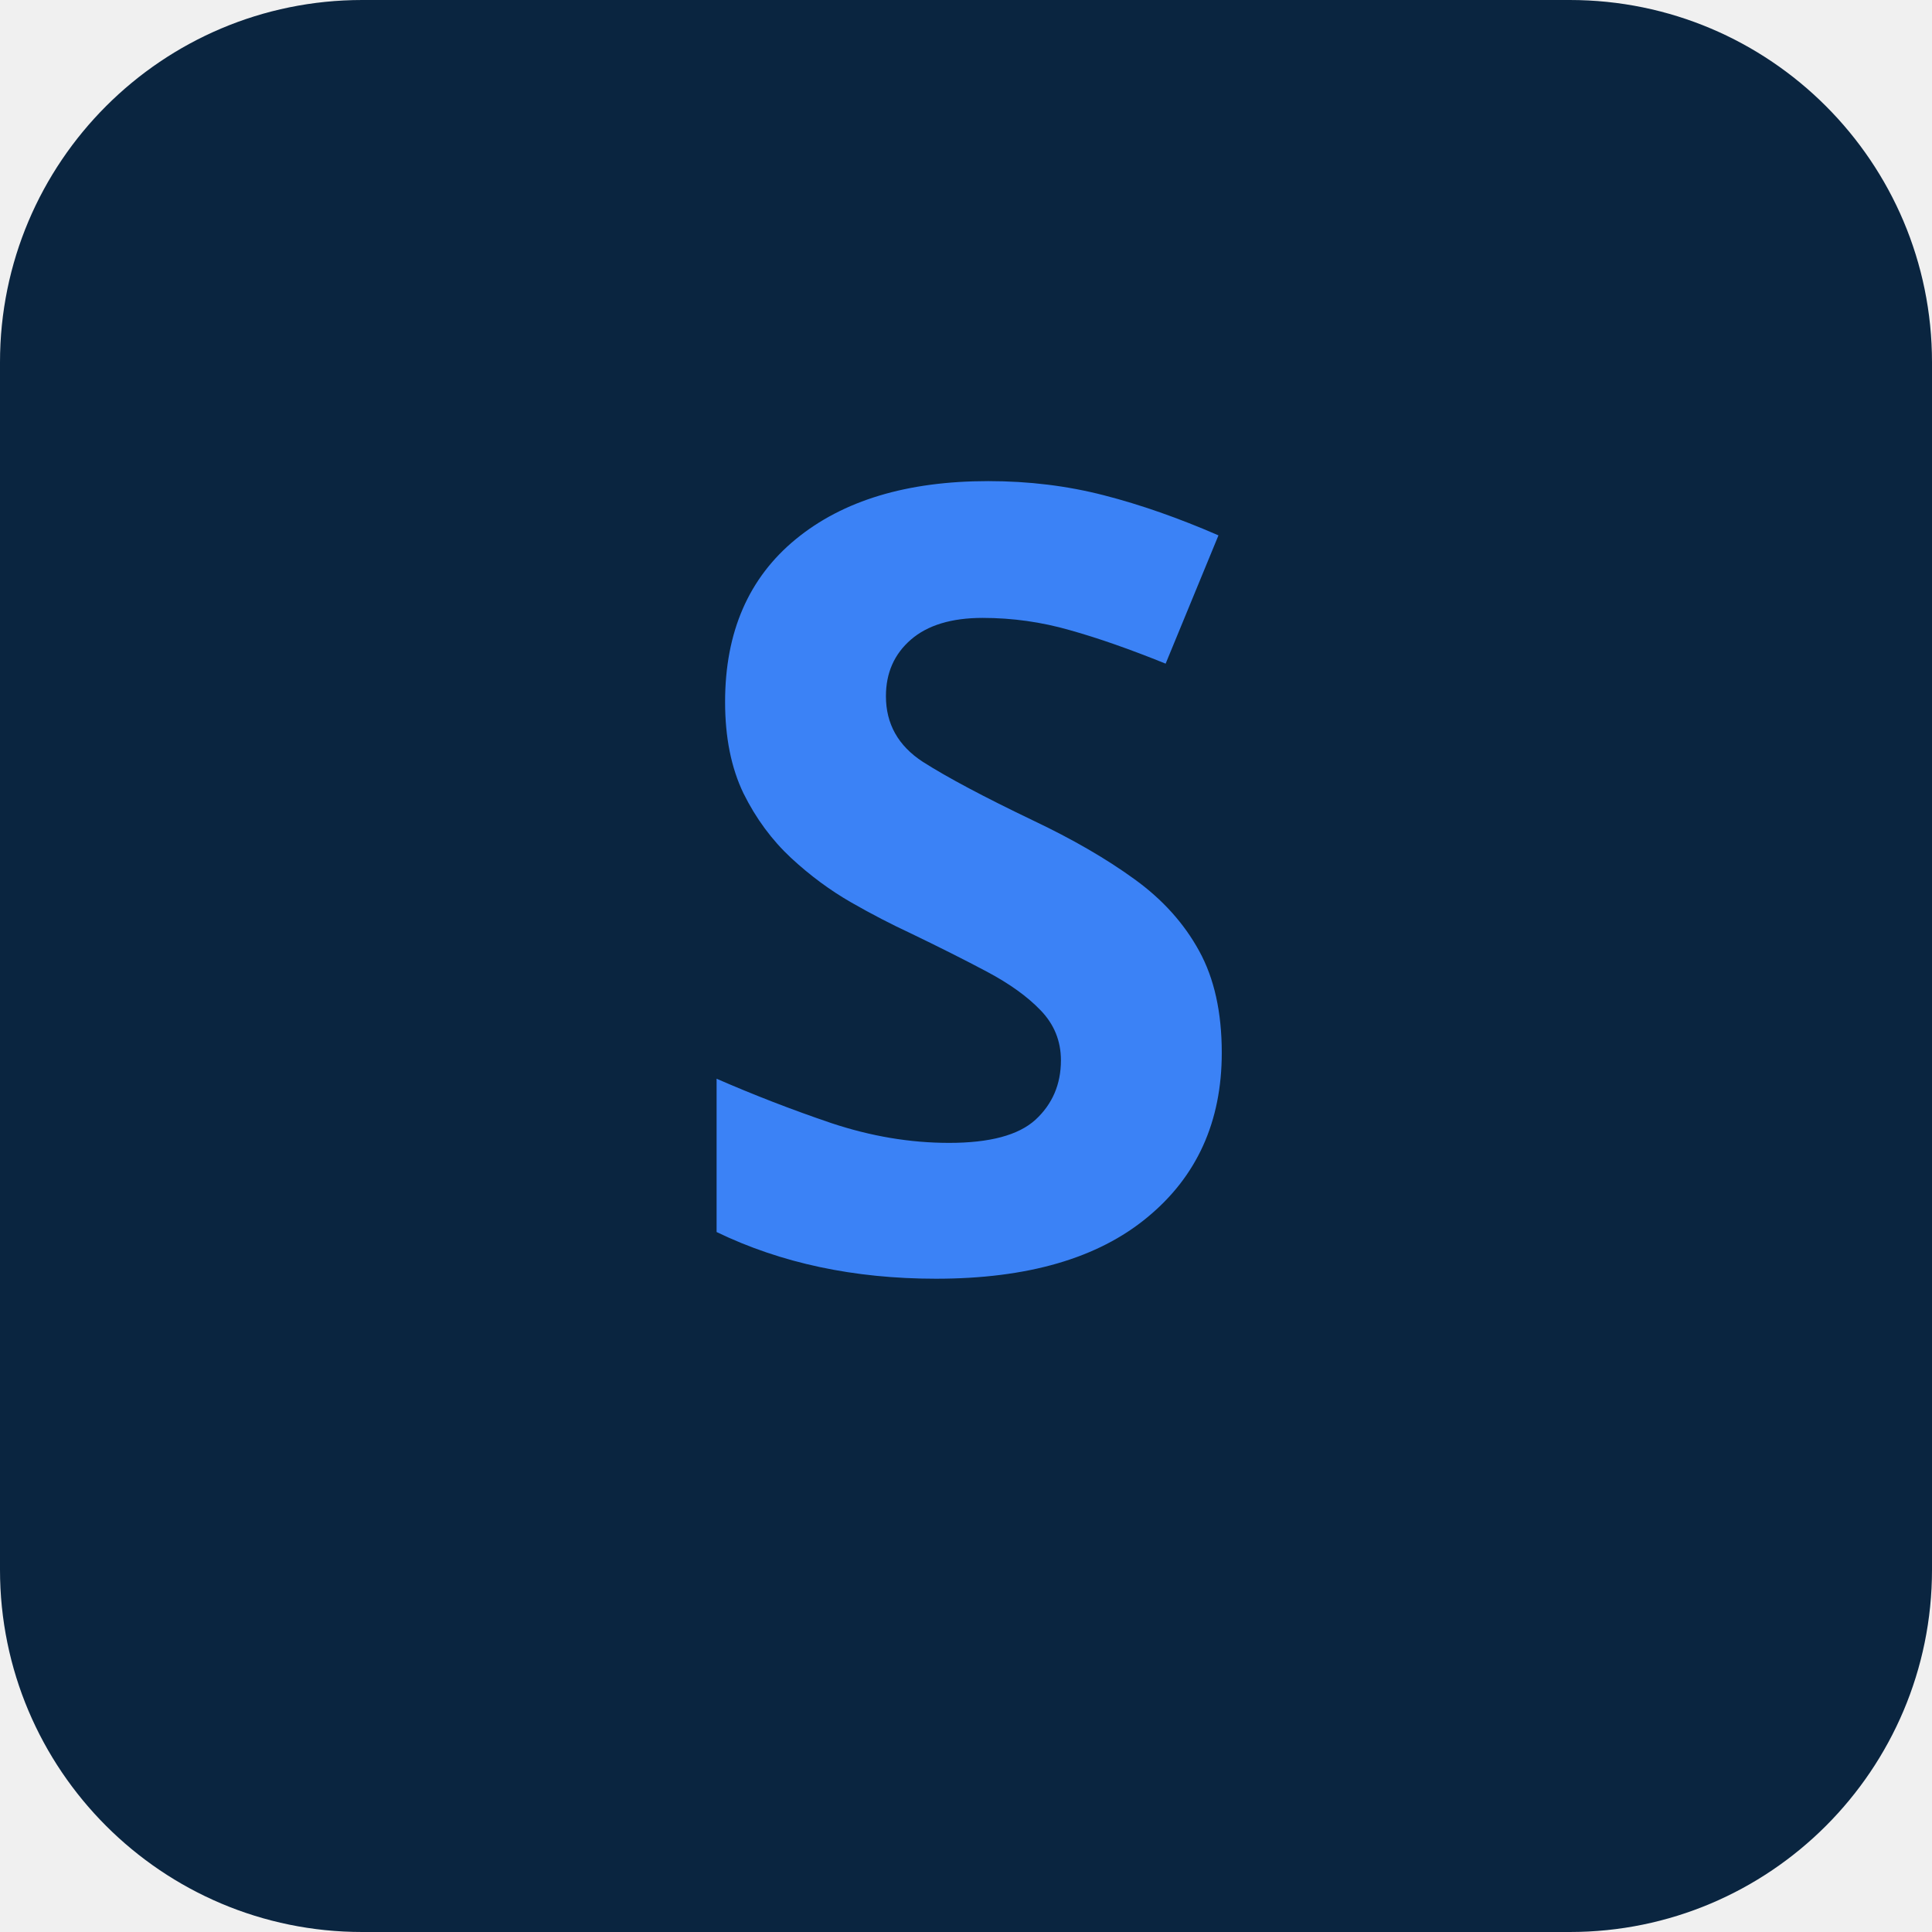
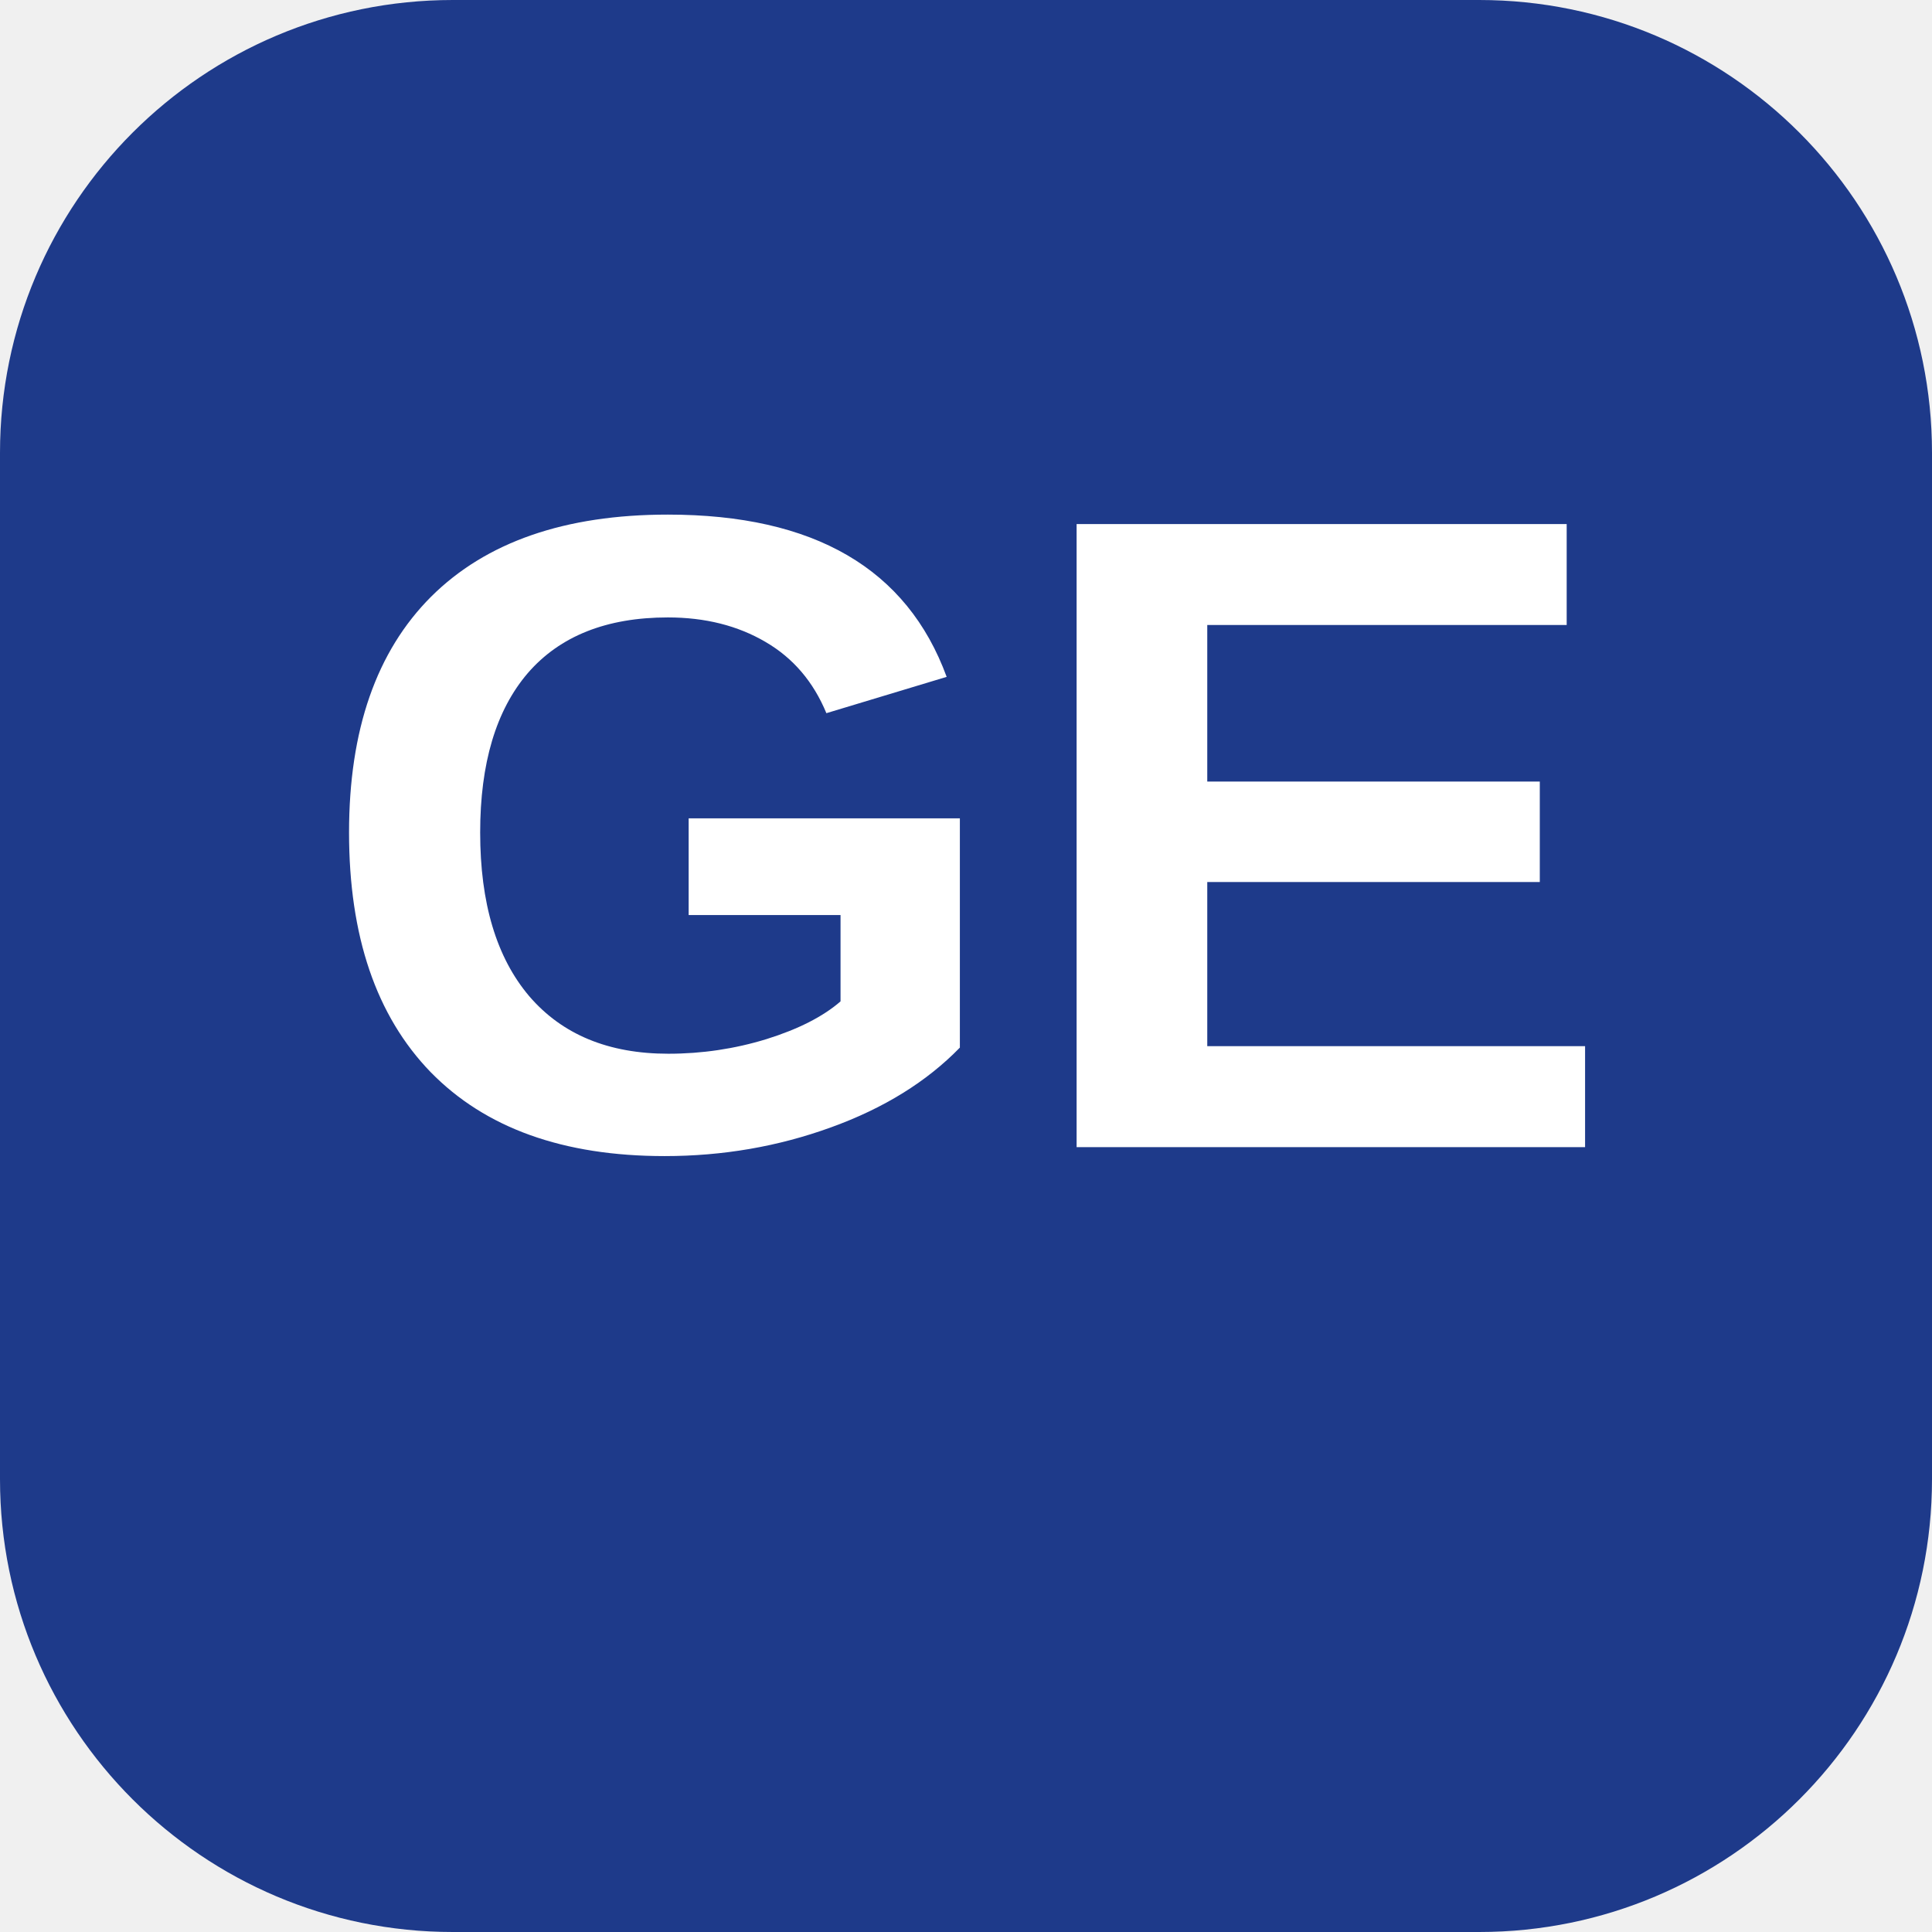
- <svg xmlns="http://www.w3.org/2000/svg" viewBox="0 0 64 64">
-   <rect width="64" height="64" rx="12" fill="#0A2540" />
-   <text x="32" y="42" font-family="system-ui,sans-serif" font-size="36" font-weight="700" text-anchor="middle" fill="#3B82F6">S</text>
+ <svg xmlns="http://www.w3.org/2000/svg" viewBox="0 0 64 64" width="64" height="64">
+   <rect width="64" height="64" rx="15" fill="#1E3A8A" />
+   <text x="32" y="38" font-family="Arial,Helvetica,sans-serif" font-size="30" font-weight="900" text-anchor="middle" fill="#FFFFFF">GE</text>
</svg>
